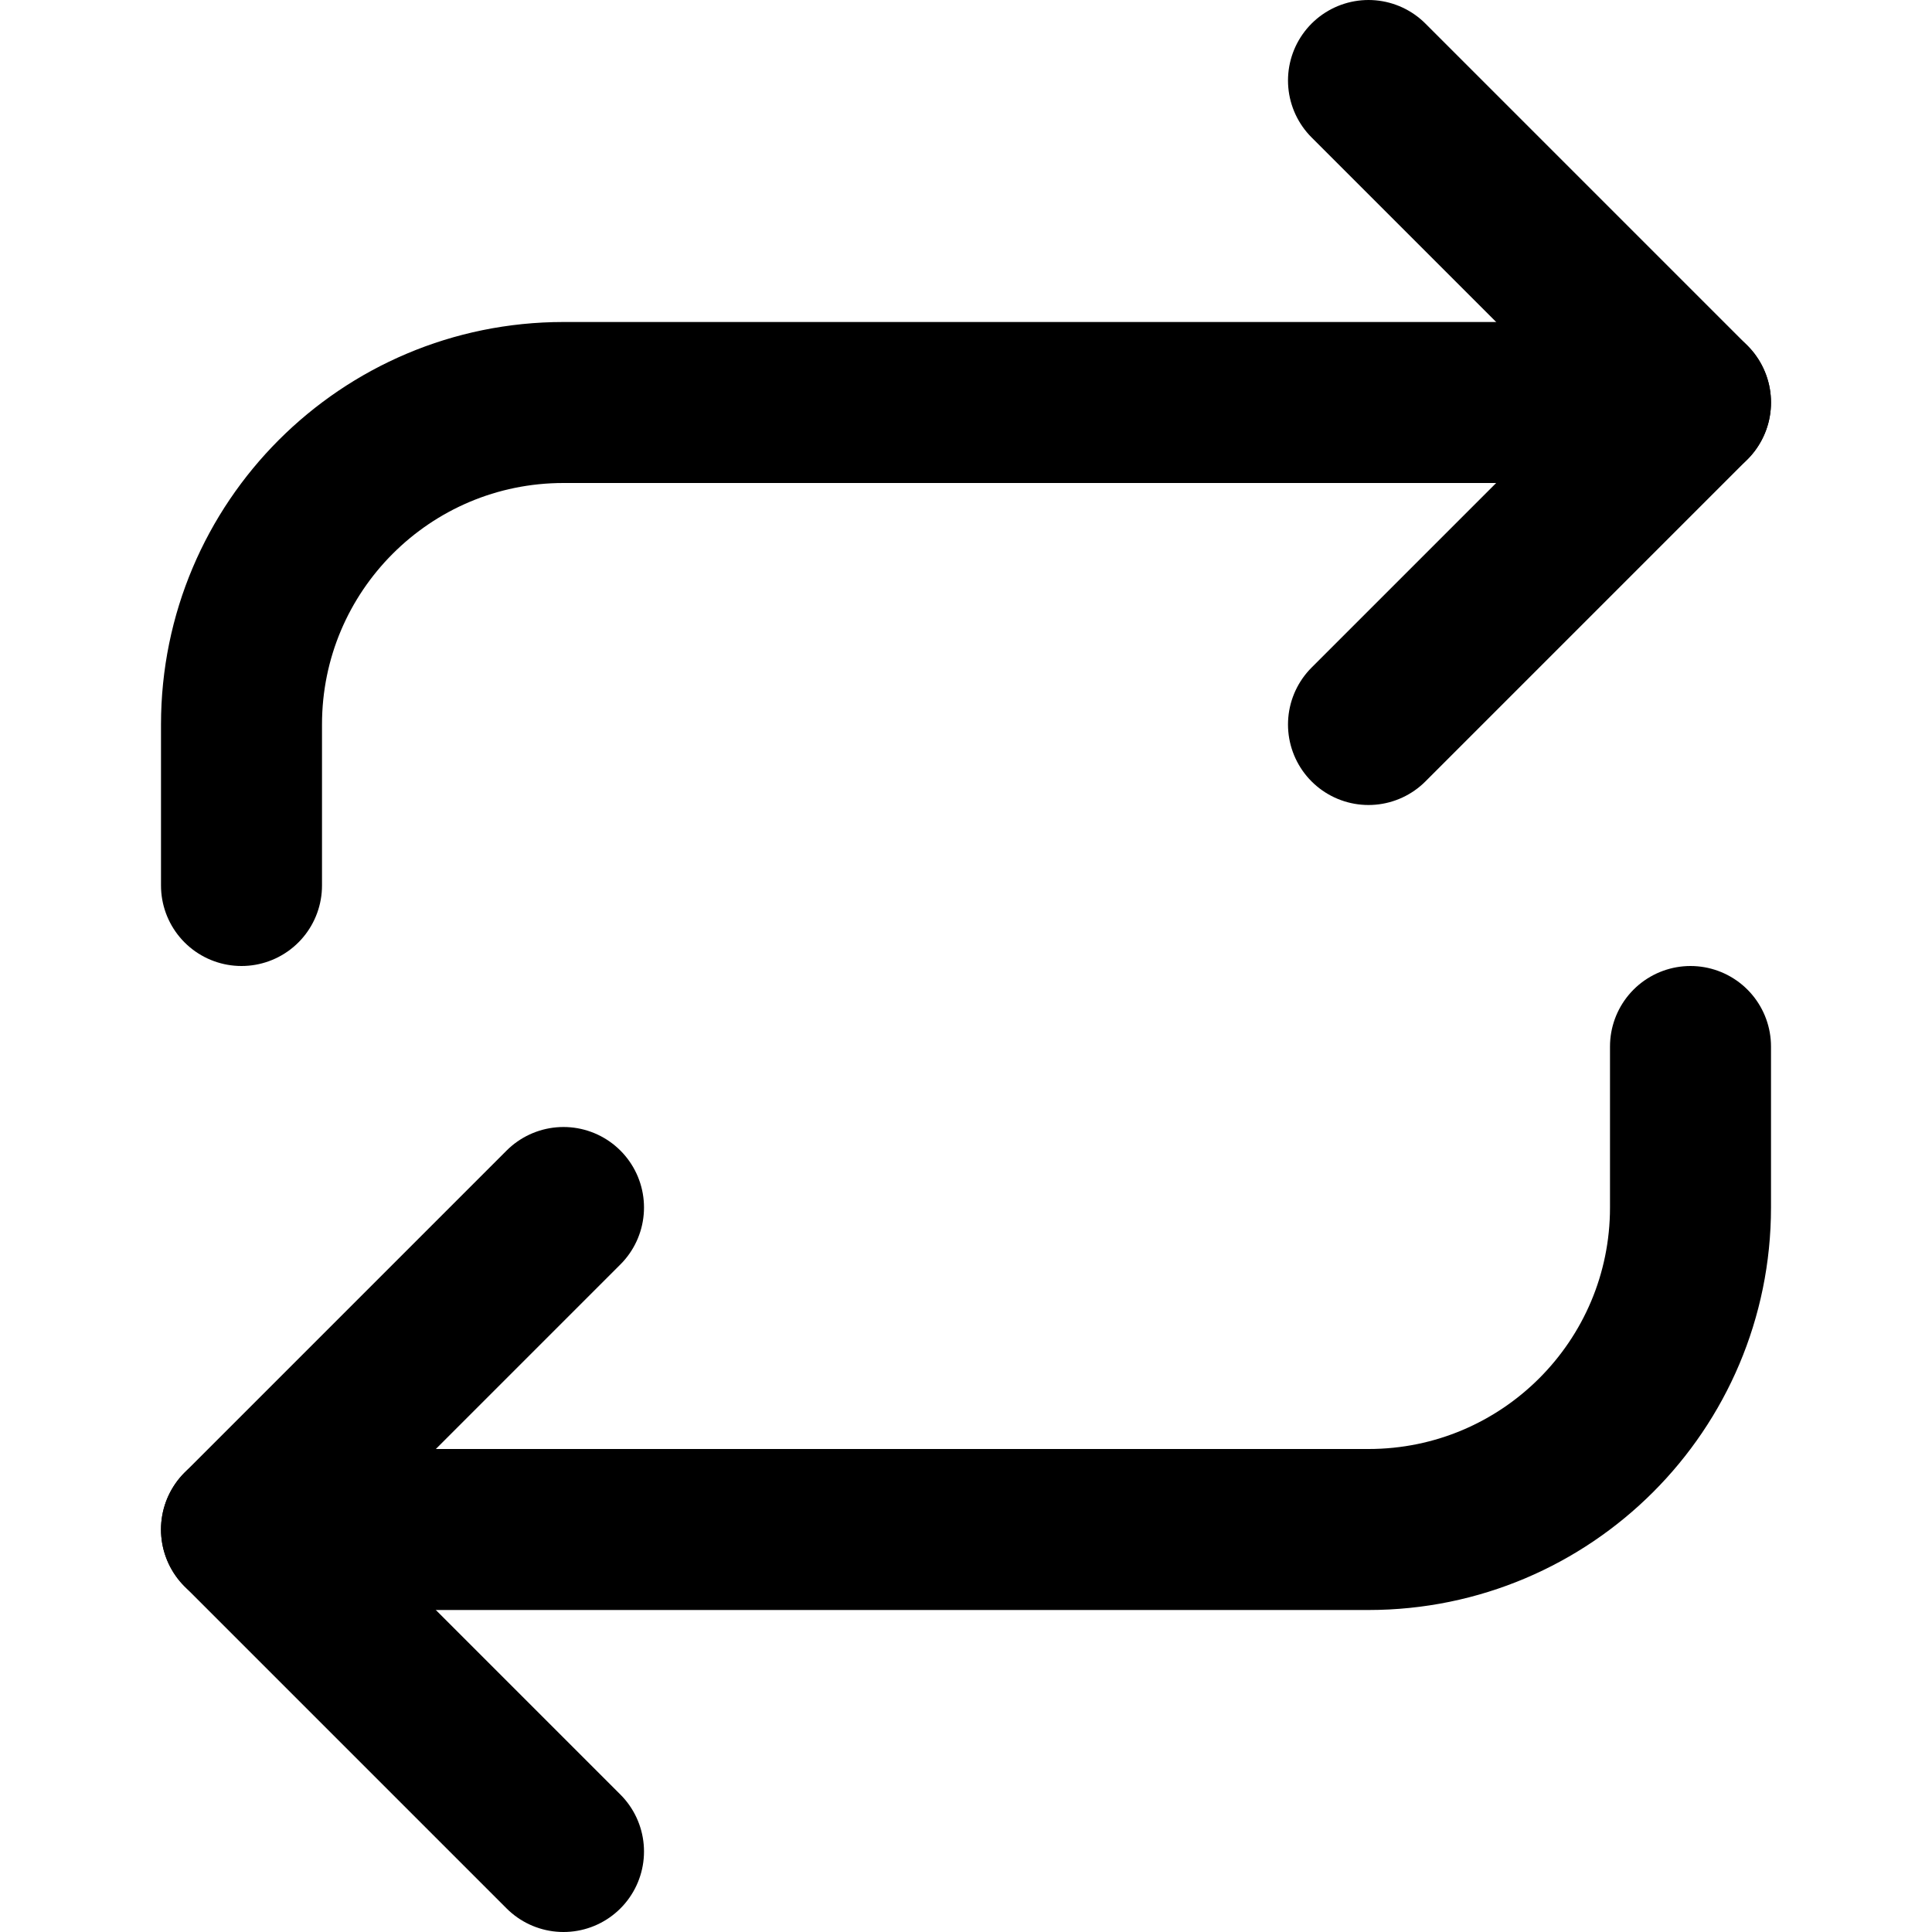
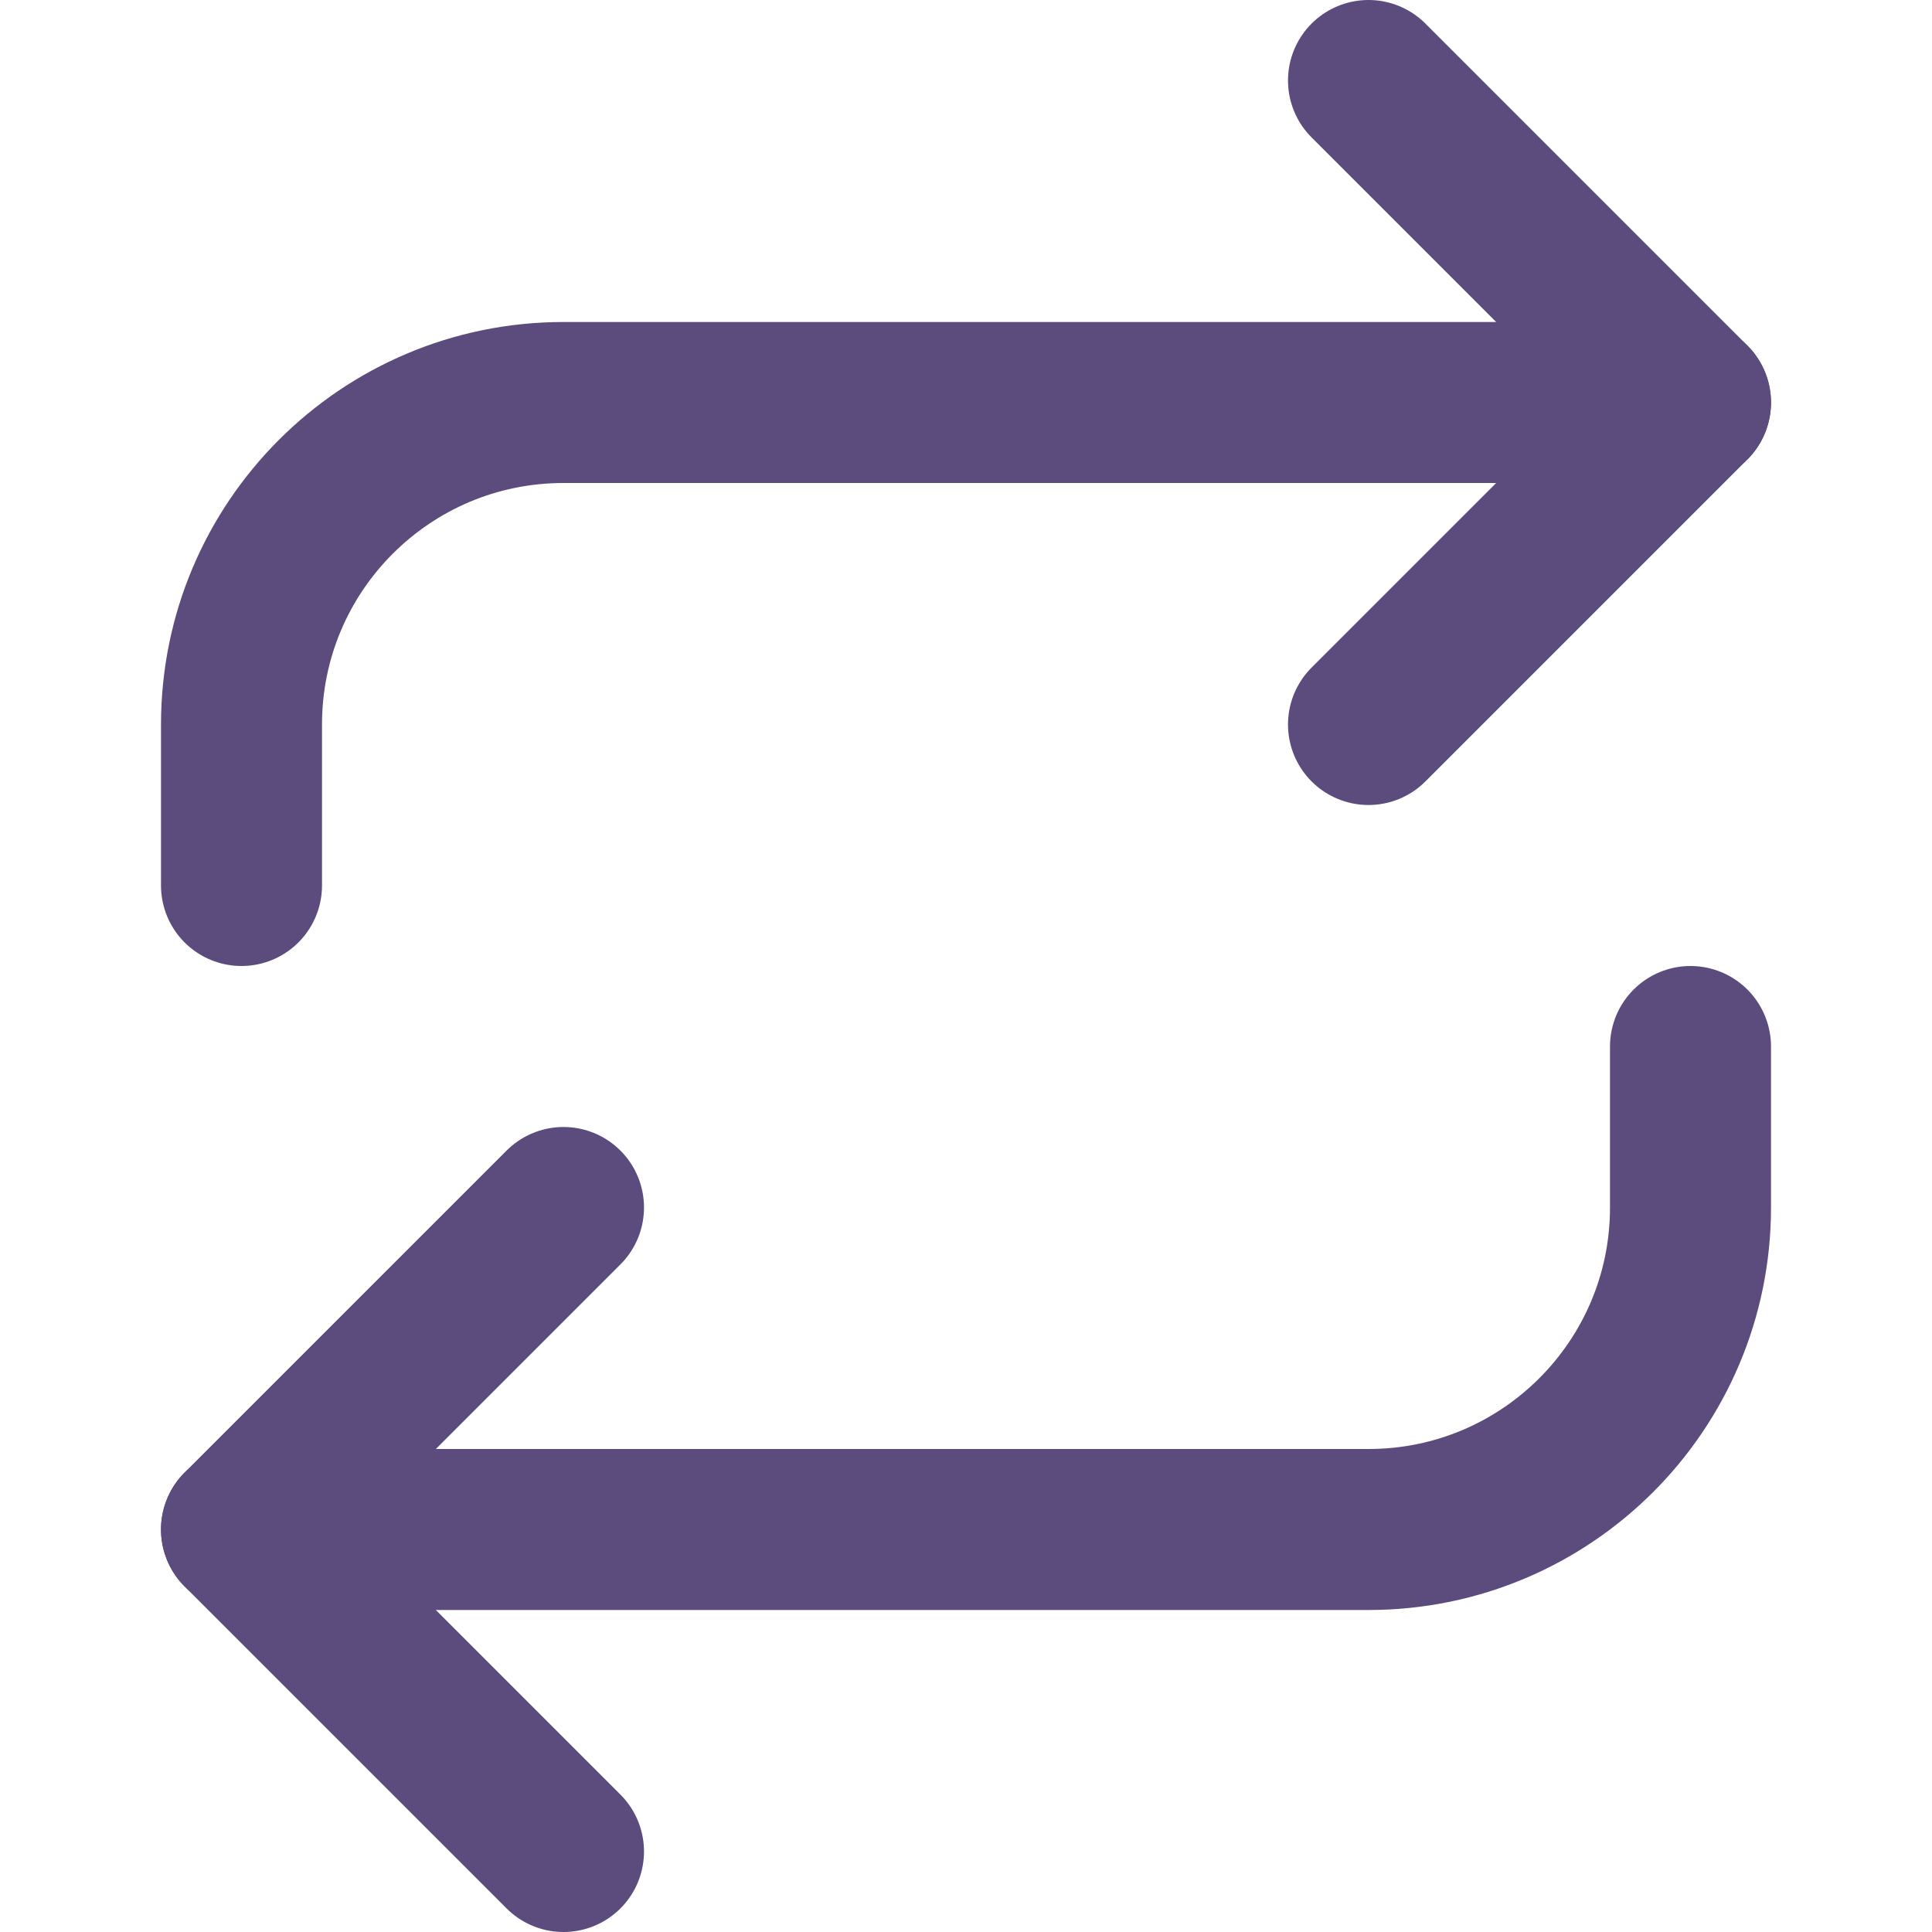
- <svg xmlns="http://www.w3.org/2000/svg" width="24" height="24" viewBox="0 0 24 24" fill="none" stroke="currentColor" stroke-width="2" stroke-linecap="round" stroke-linejoin="round">
+ <svg xmlns="http://www.w3.org/2000/svg" width="24" height="24" viewBox="0 0 24 24" fill="none" stroke="#5c4b7d" stroke-width="2" stroke-linecap="round" stroke-linejoin="round">
  <polyline points="17 1 21 5 17 9" />
  <path d="M3 11V9a4 4 0 0 1 4-4h14" />
  <polyline points="7 23 3 19 7 15" />
  <path d="M21 13v2a4 4 0 0 1-4 4H3" />
</svg>
